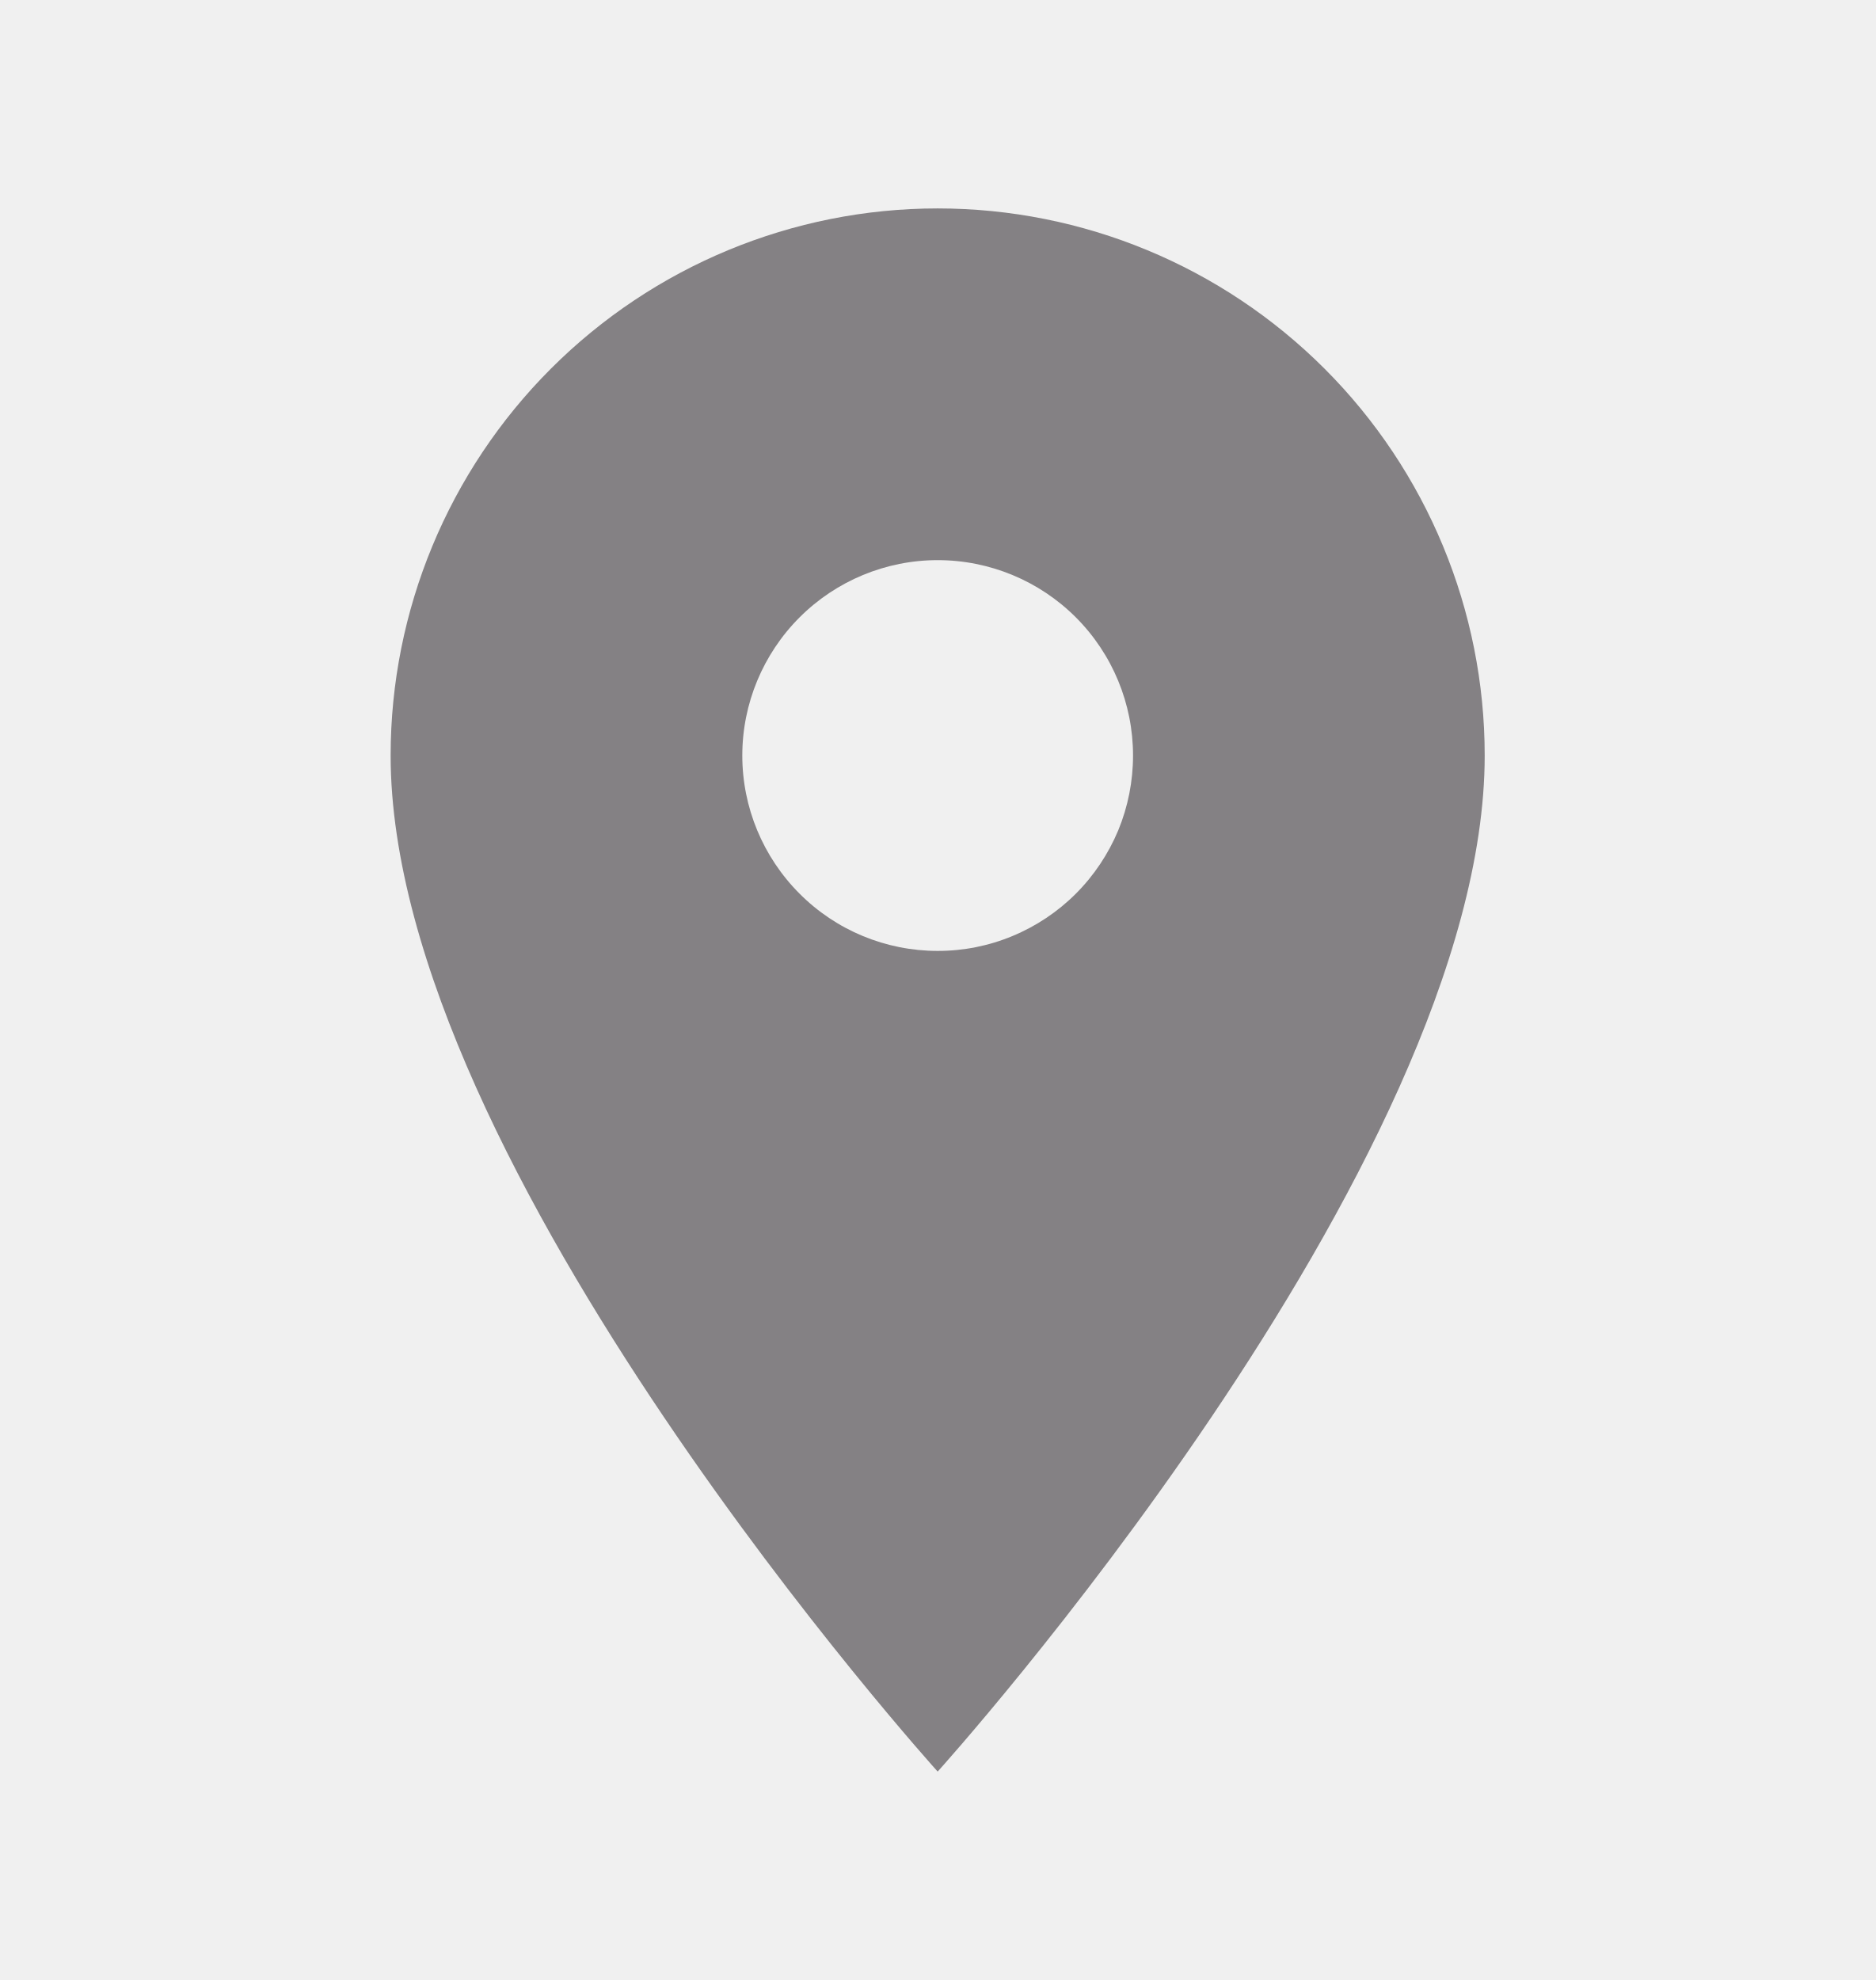
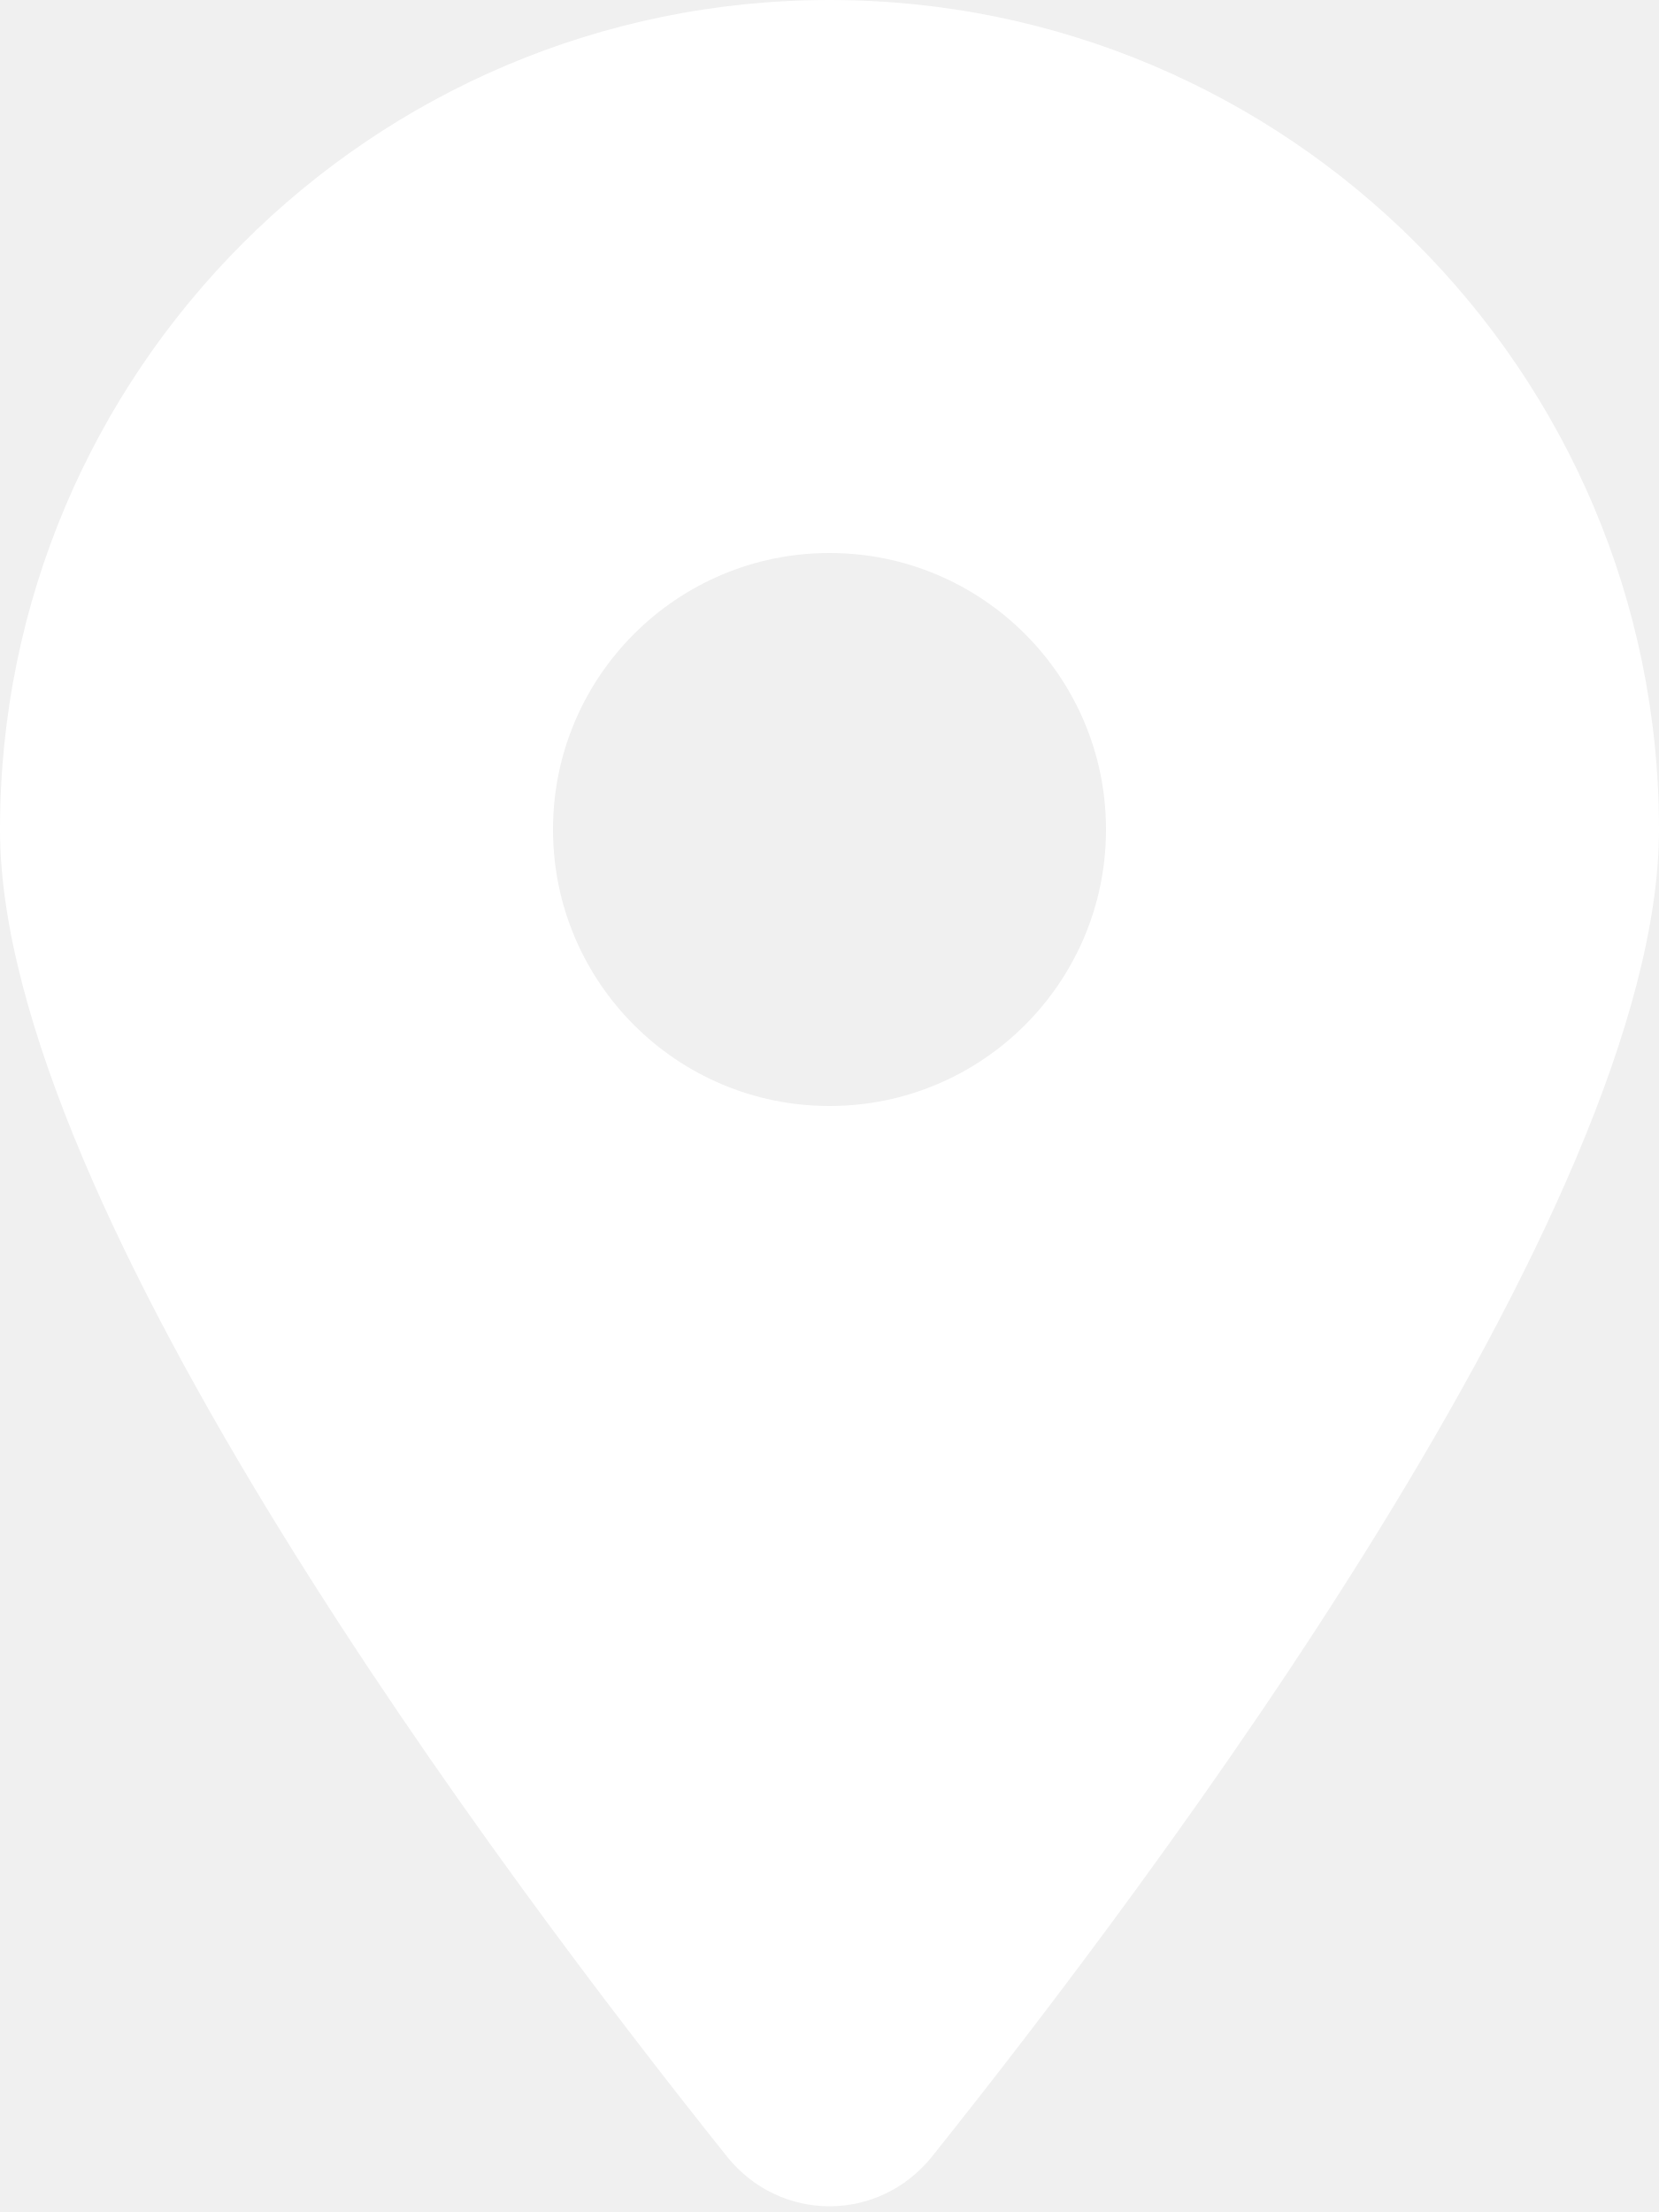
- <svg xmlns="http://www.w3.org/2000/svg" width="18" height="19" viewBox="0 0 18 19" fill="none">
-   <path d="M8.999 9.125C8.502 9.125 8.025 8.928 7.674 8.576C7.322 8.224 7.124 7.747 7.124 7.25C7.124 6.753 7.322 6.276 7.674 5.924C8.025 5.573 8.502 5.375 8.999 5.375C9.497 5.375 9.974 5.573 10.325 5.924C10.677 6.276 10.874 6.753 10.874 7.25C10.874 7.496 10.826 7.74 10.732 7.968C10.637 8.195 10.499 8.402 10.325 8.576C10.151 8.75 9.944 8.888 9.717 8.982C9.489 9.077 9.246 9.125 8.999 9.125ZM8.999 2C7.607 2 6.272 2.553 5.287 3.538C4.303 4.522 3.749 5.858 3.749 7.25C3.749 11.188 8.999 17 8.999 17C8.999 17 14.249 11.188 14.249 7.25C14.249 5.858 13.696 4.522 12.712 3.538C11.727 2.553 10.392 2 8.999 2Z" fill="#848184" />
+ <svg xmlns="http://www.w3.org/2000/svg" viewBox="0 0 384 512">
+   <path fill="#ffffff" d="M215.7 499.2C267 435 384 279.4 384 192C384 86 298 0 192 0S0 86 0 192c0 87.4 117 243 168.3 307.2c12.3 15.3 35.1 15.3 47.4 0zM192 128a64 64 0 1 1 0 128 64 64 0 1 1 0-128z" />
</svg>
